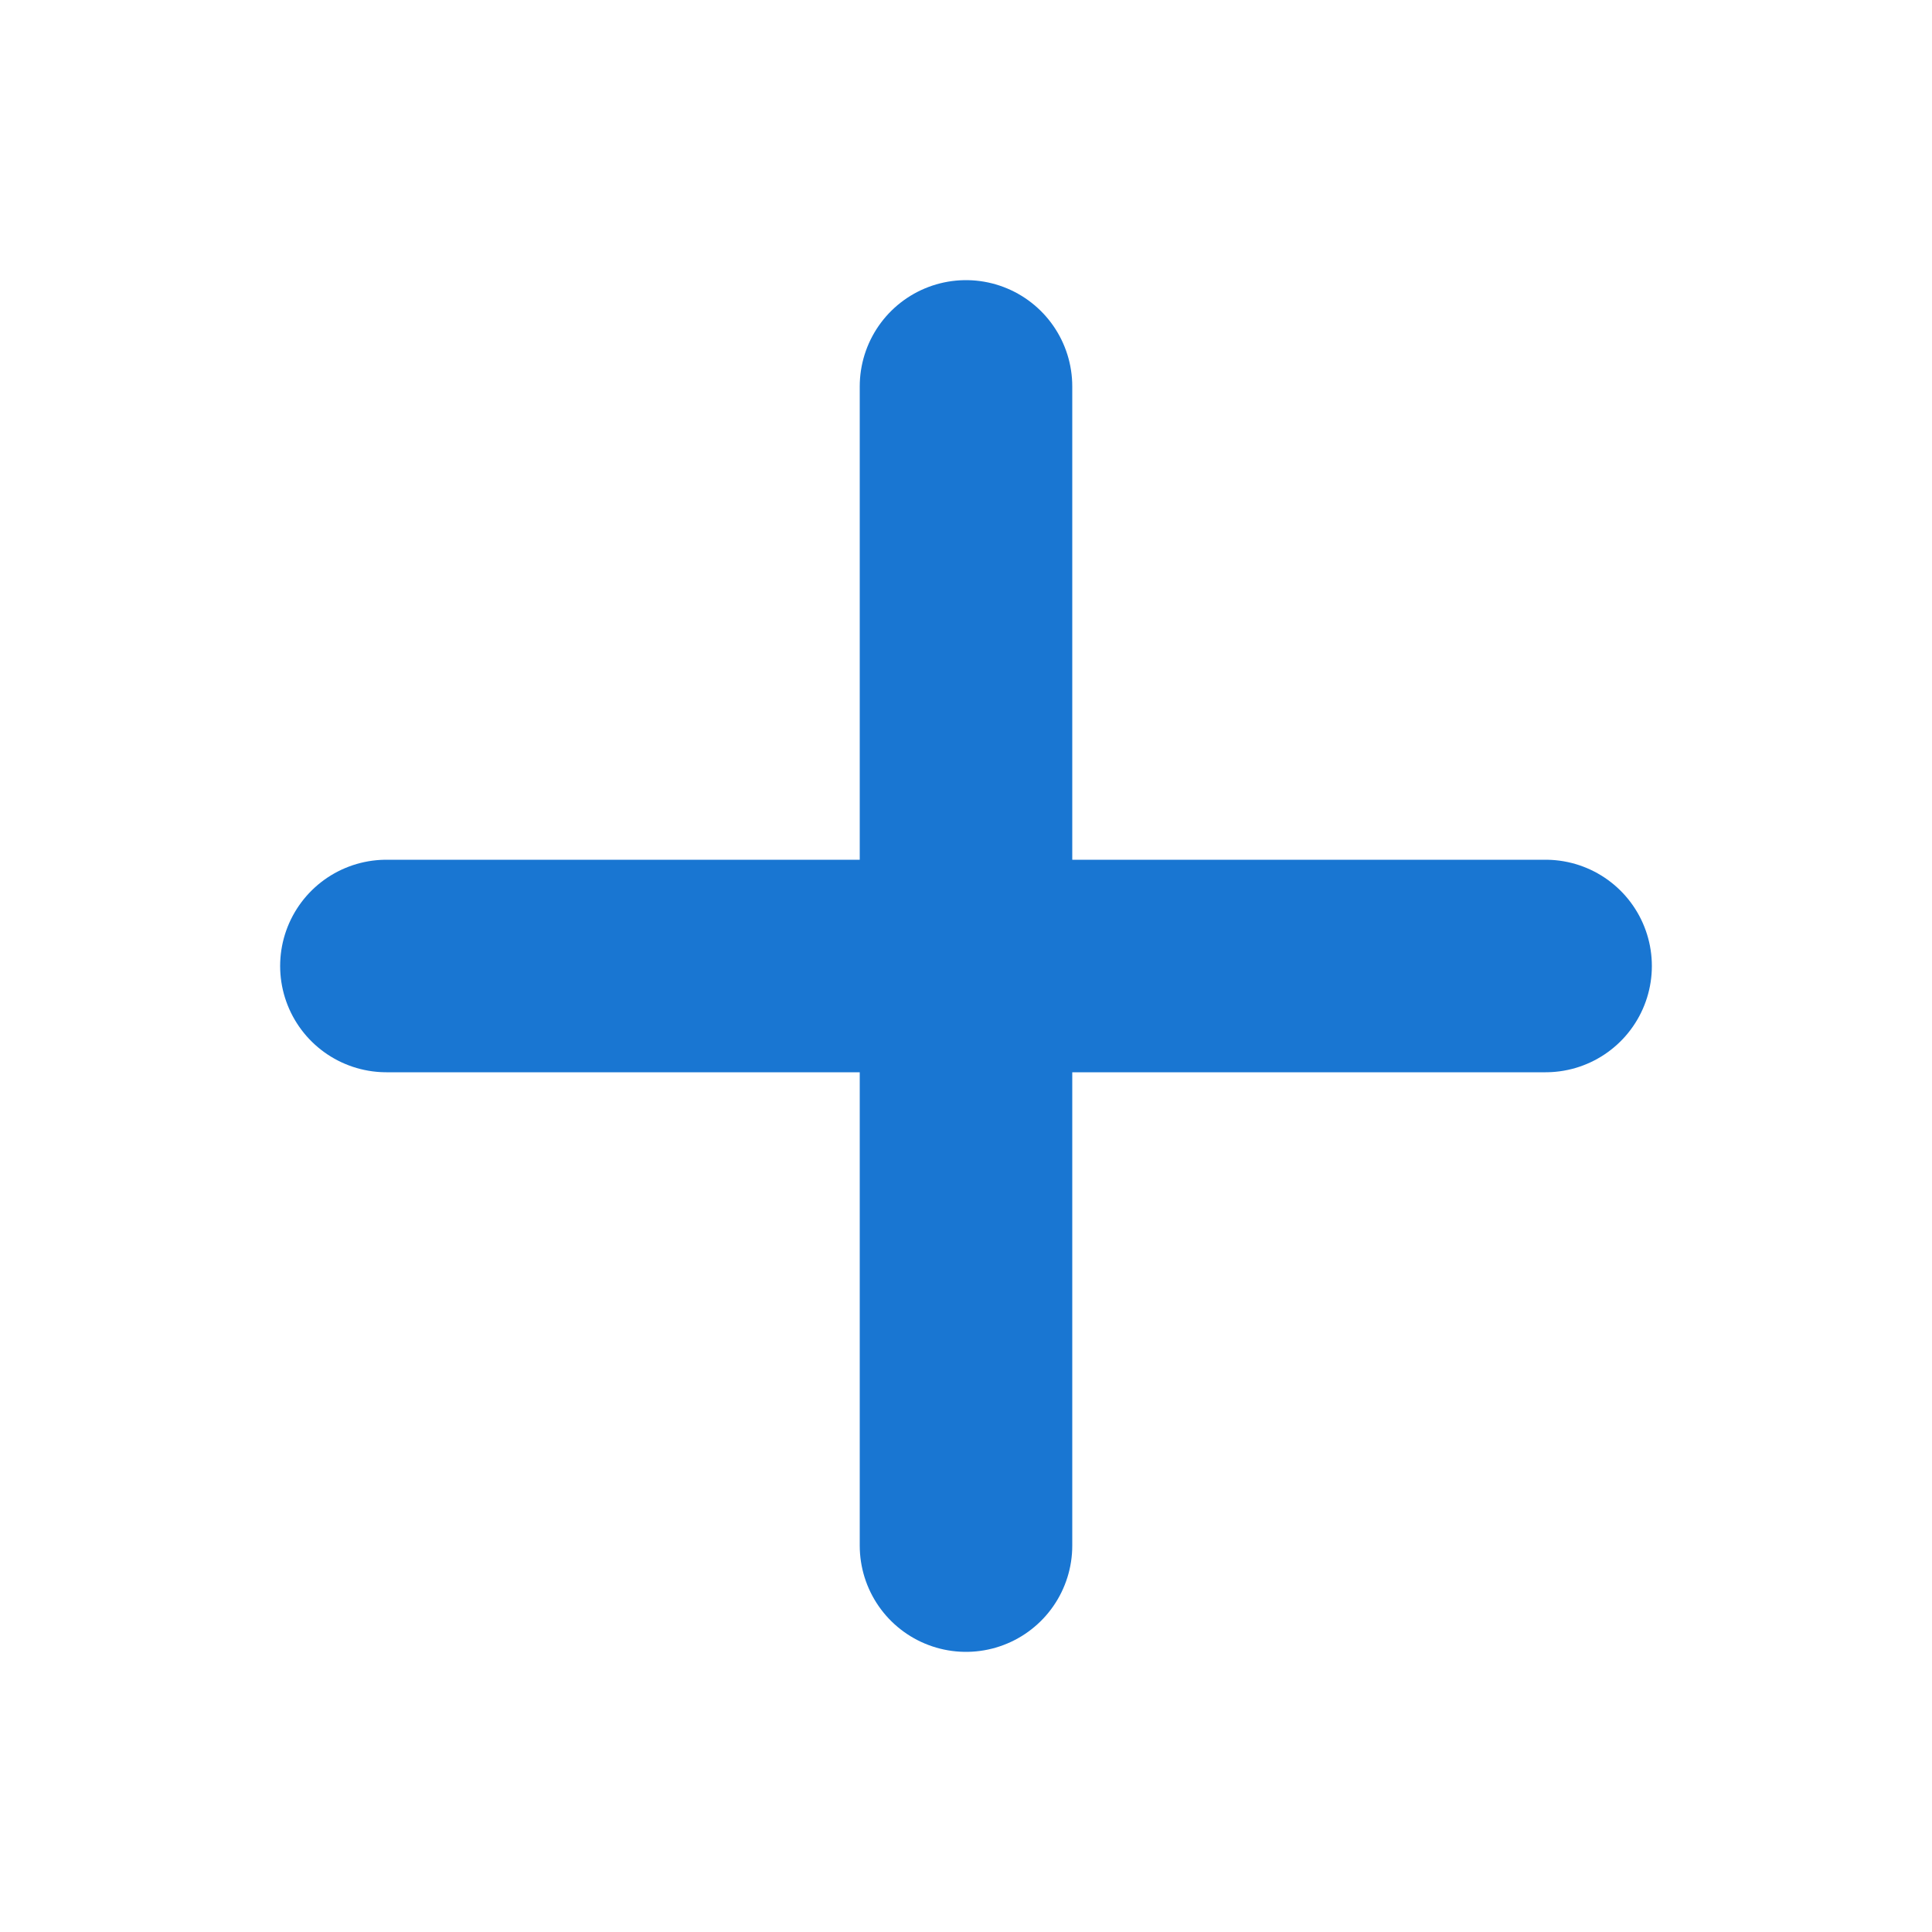
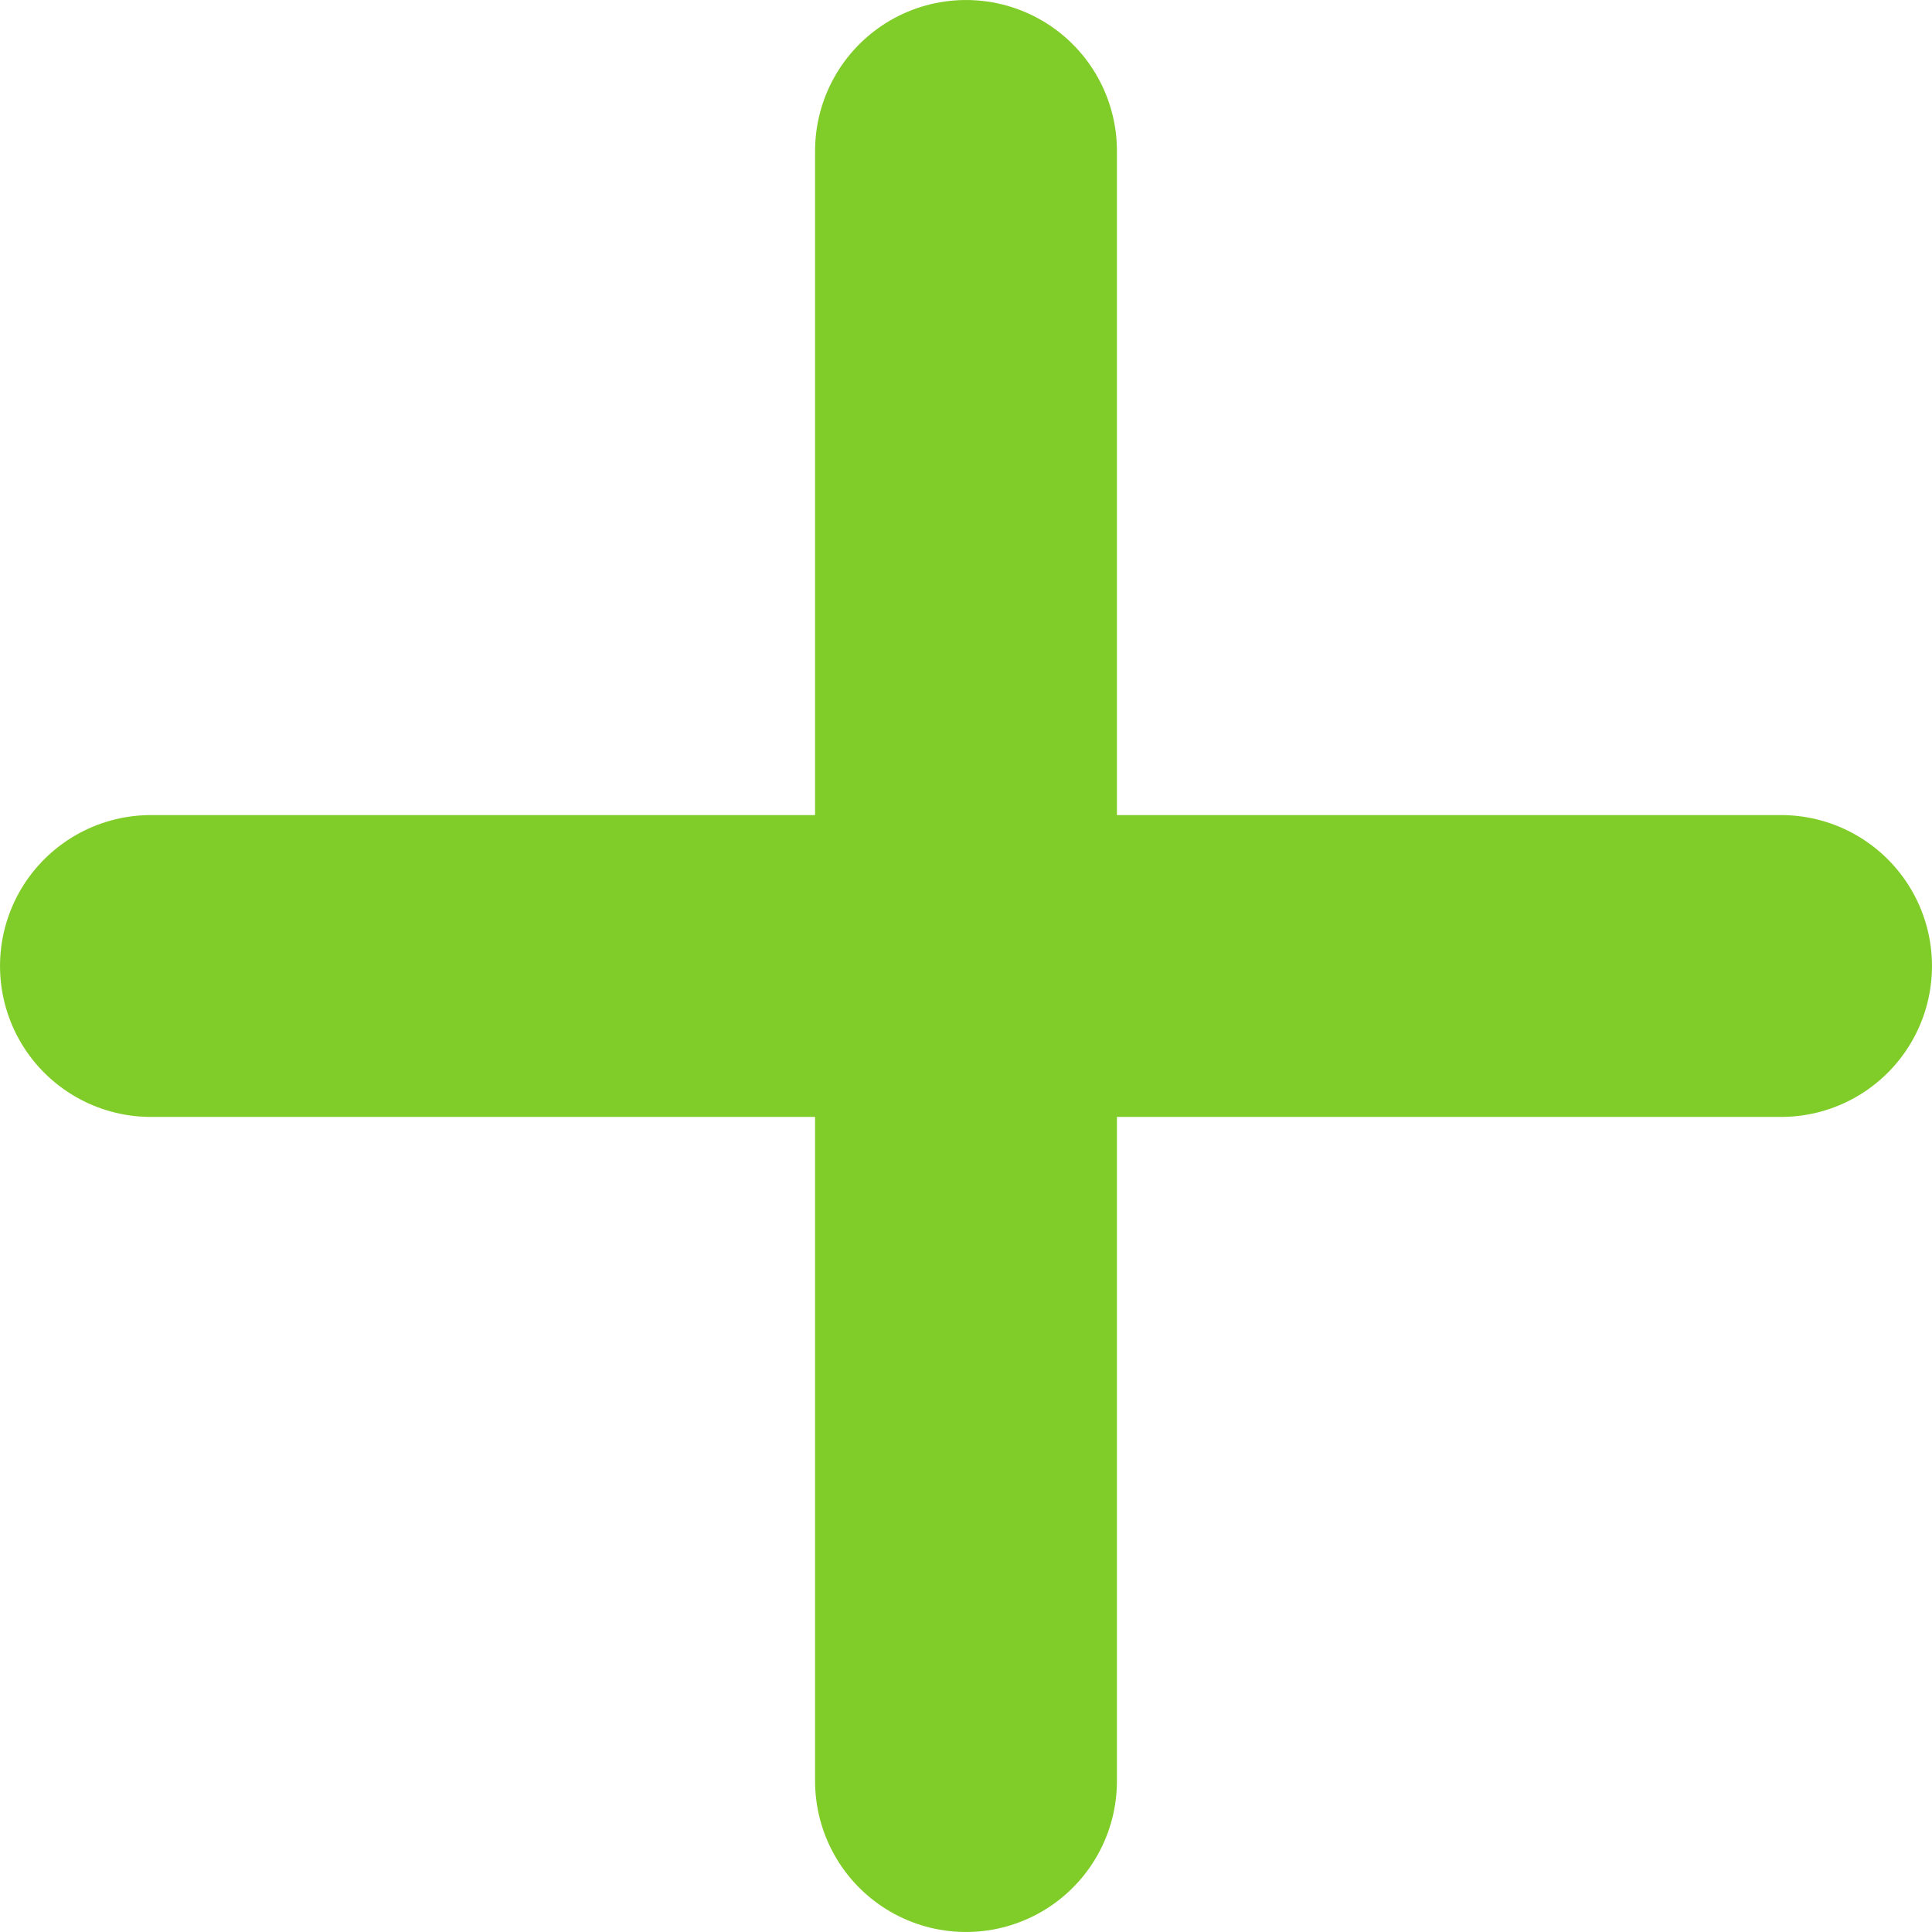
- <svg xmlns="http://www.w3.org/2000/svg" viewBox="0 0 20 20" width="20" height="20">
-   <line x1="10" y1="4" x2="10" y2="16" stroke="#1976D2" stroke-width="2.2" stroke-linecap="round" />
-   <line x1="4" y1="10" x2="16" y2="10" stroke="#1976D2" stroke-width="2.2" stroke-linecap="round" />
+ <svg xmlns="http://www.w3.org/2000/svg" width="32" height="32" viewBox="0 0 32 32" version="1.1" id="svg1" xml:space="preserve">
+   <defs id="defs1" />
+   <g id="layer1" style="display:inline" transform="translate(-504)">
+     <g id="g_add" transform="matrix(2.249999,0,0,2.249999,497.5,-6.499995)" style="stroke:#80cc28;stroke-width:2.222;stroke-dasharray:none;stroke-opacity:1">
+       <line x1="10" y1="4" x2="10" y2="16" stroke="#1976d2" stroke-width="0.886" stroke-linecap="round" id="line30" style="stroke:#80cc28;stroke-width:2.222;stroke-dasharray:none;stroke-opacity:1" />
+       <line x1="4" y1="10" x2="16" y2="10" stroke="#1976d2" stroke-width="0.886" stroke-linecap="round" id="line31" style="stroke:#80cc28;stroke-width:2.222;stroke-dasharray:none;stroke-opacity:1" />
+     </g>
+   </g>
</svg>
